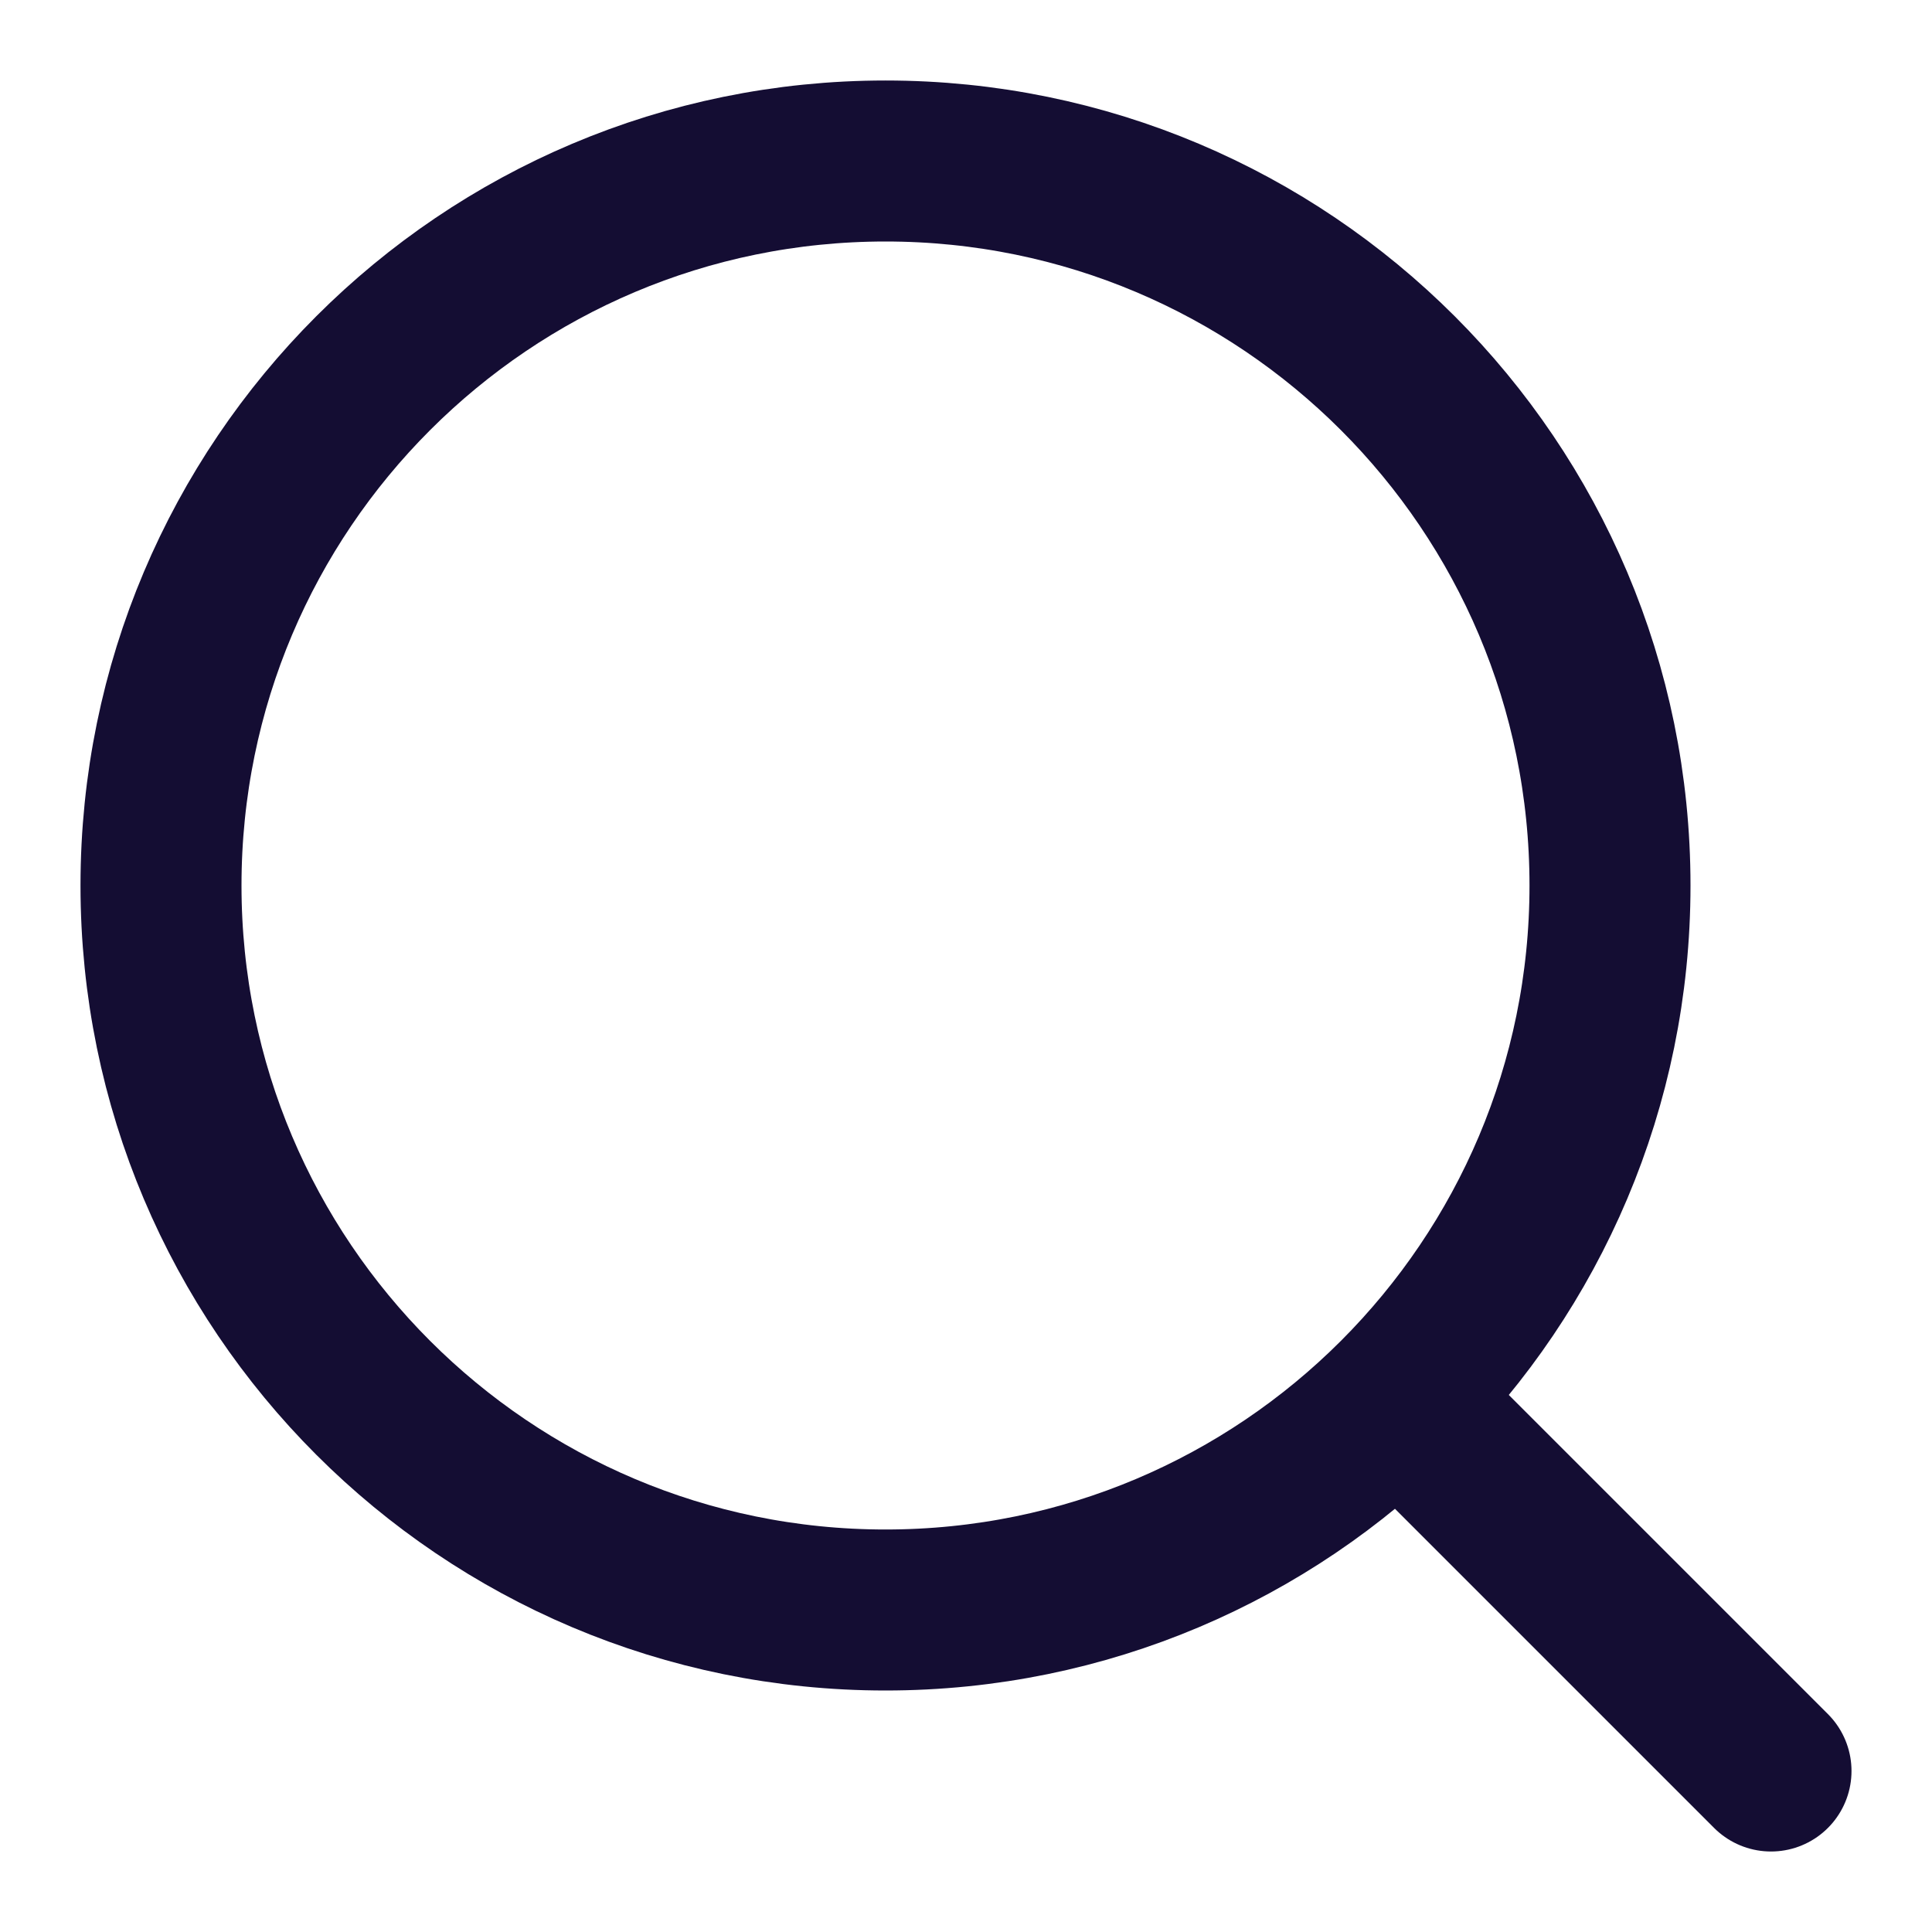
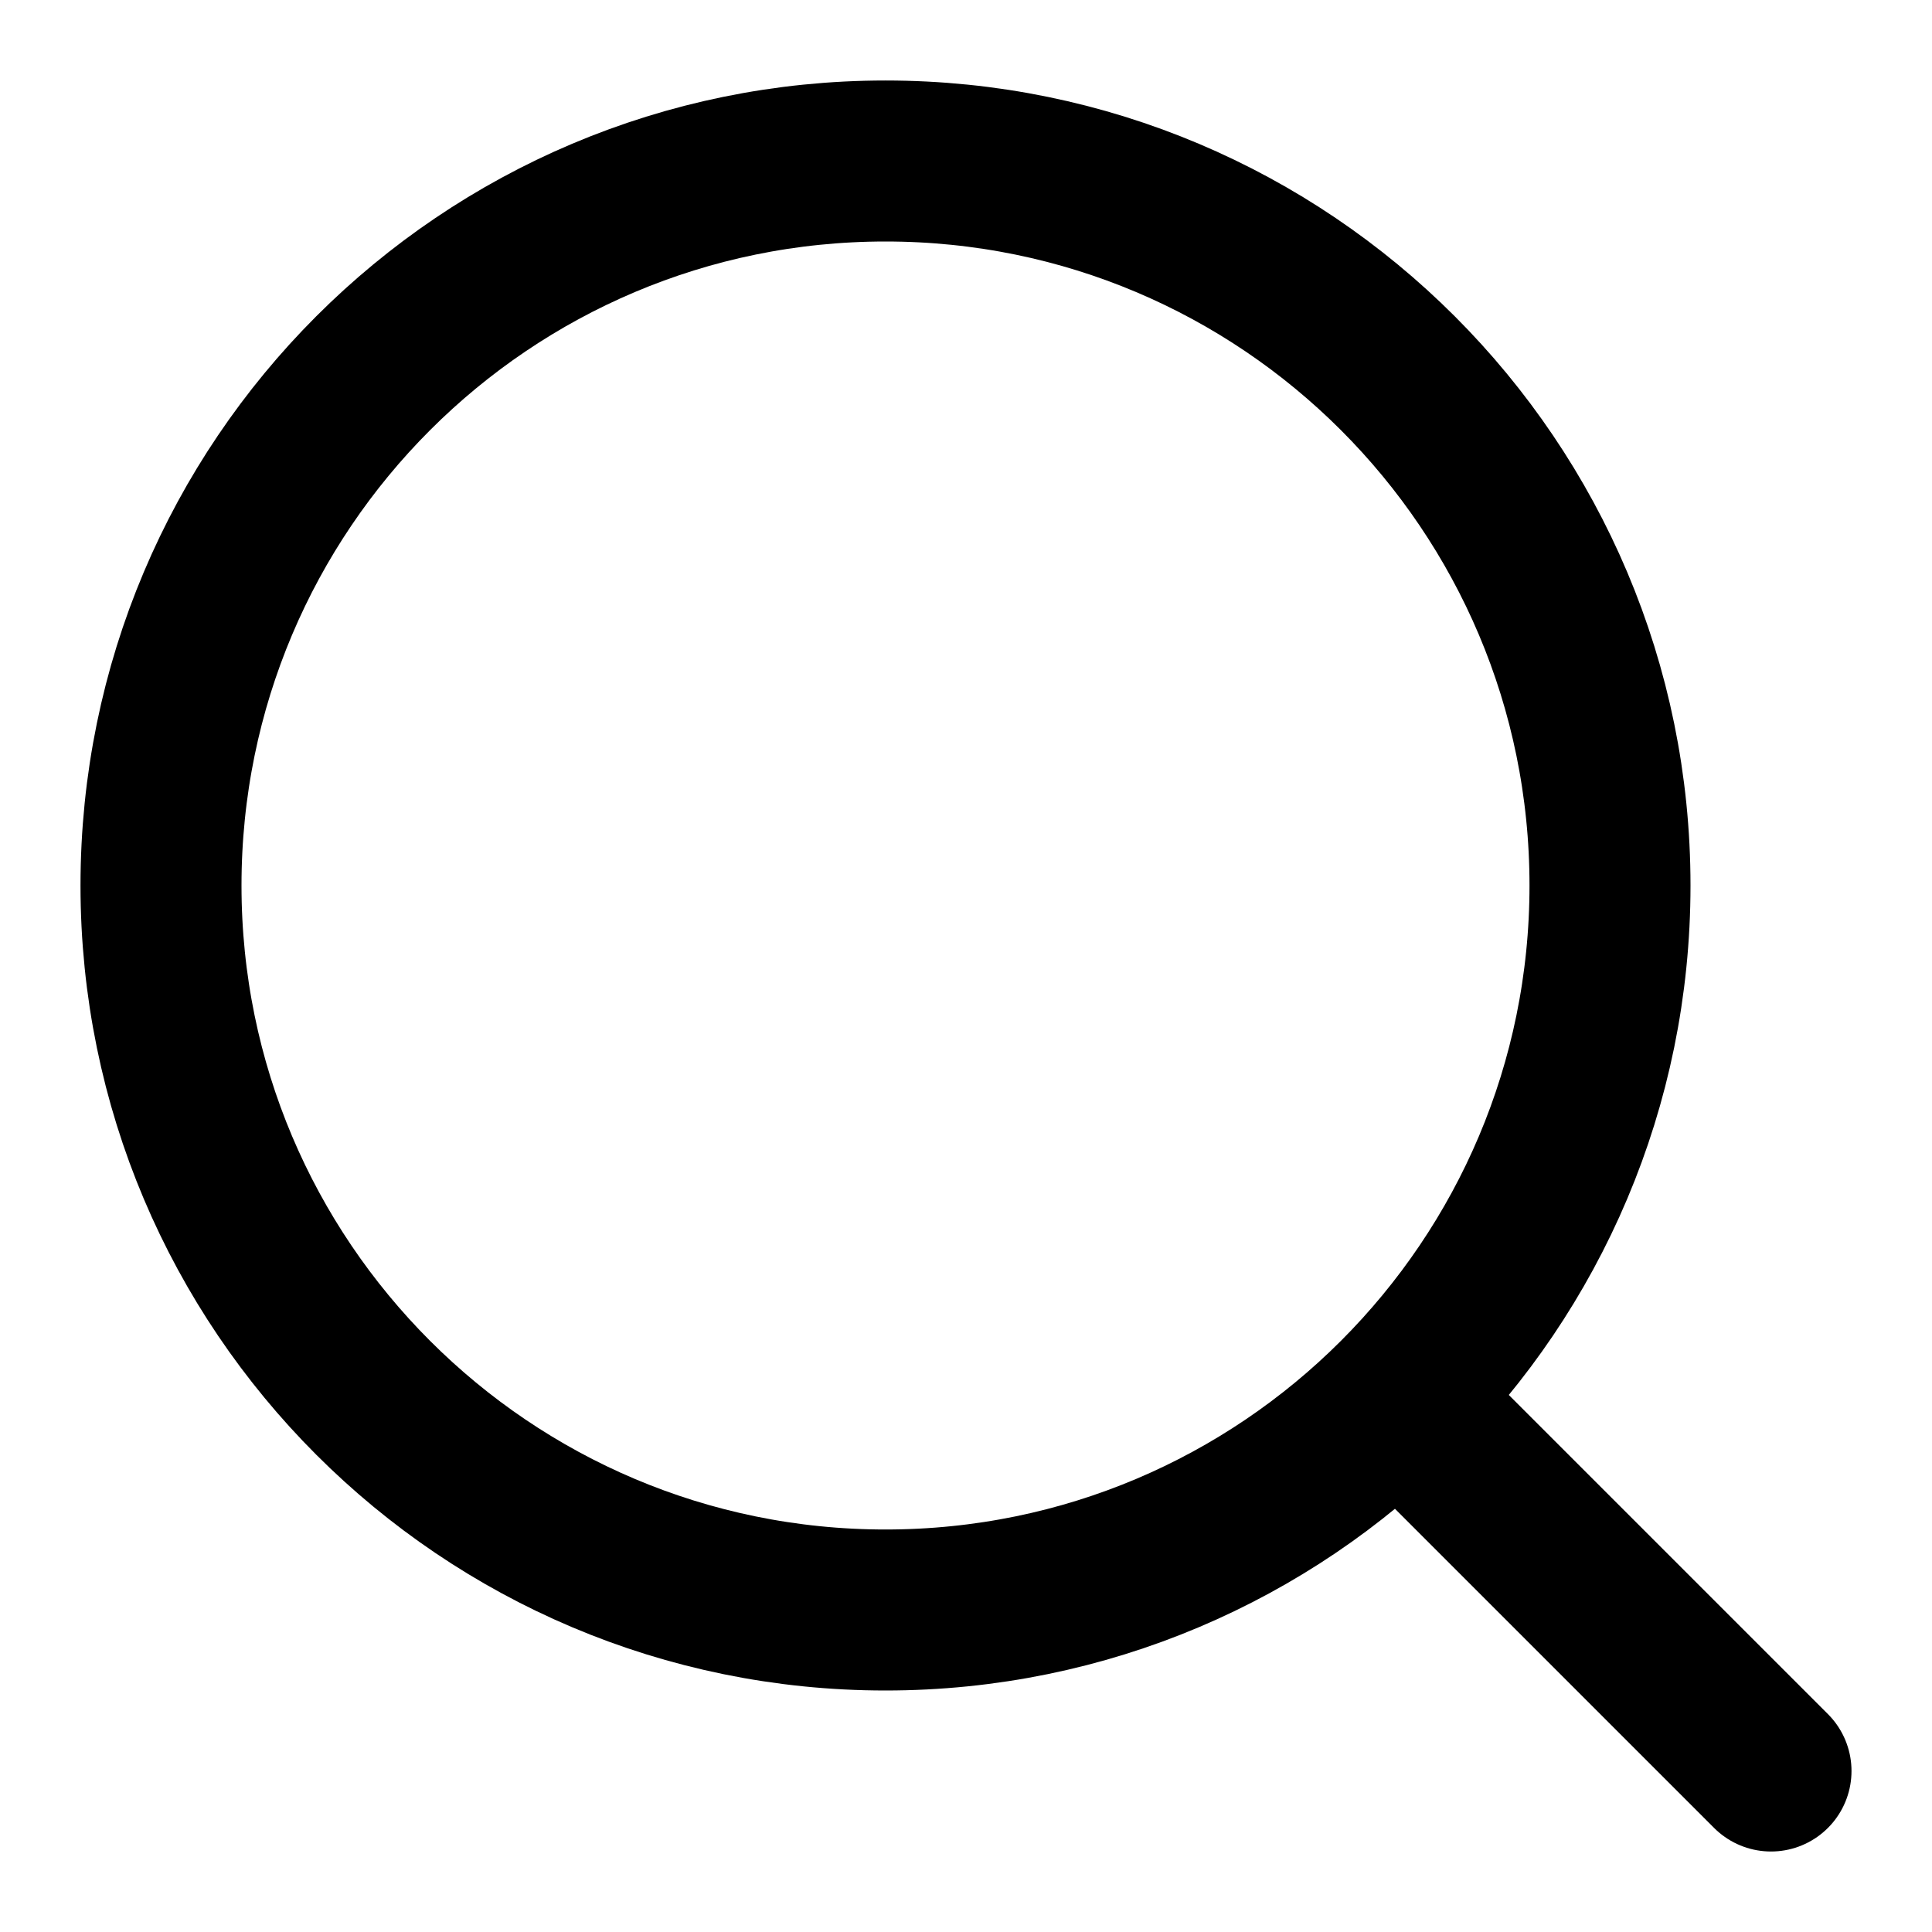
<svg xmlns="http://www.w3.org/2000/svg" width="24" height="24" viewBox="0 0 24 24" fill="none">
-   <path d="M11 20C15.971 20 20 15.971 20 11C20 6.029 15.971 2 11 2C6.029 2 2 6.029 2 11C2 15.971 6.029 20 11 20Z" stroke="#140D33" stroke-width="2" stroke-linecap="round" stroke-linejoin="round" />
-   <path d="M22 22L18 18" stroke="#140D33" stroke-width="2" stroke-linecap="round" stroke-linejoin="round" />
+   <path d="M11 20C15.971 20 20 15.971 20 11C20 6.029 15.971 2 11 2C6.029 2 2 6.029 2 11C2 15.971 6.029 20 11 20Z" stroke="black" stroke-width="2" stroke-linecap="round" stroke-linejoin="round" />
+   <path d="M22 22L18 18" stroke="black" stroke-width="2" stroke-linecap="round" stroke-linejoin="round" />
</svg>
